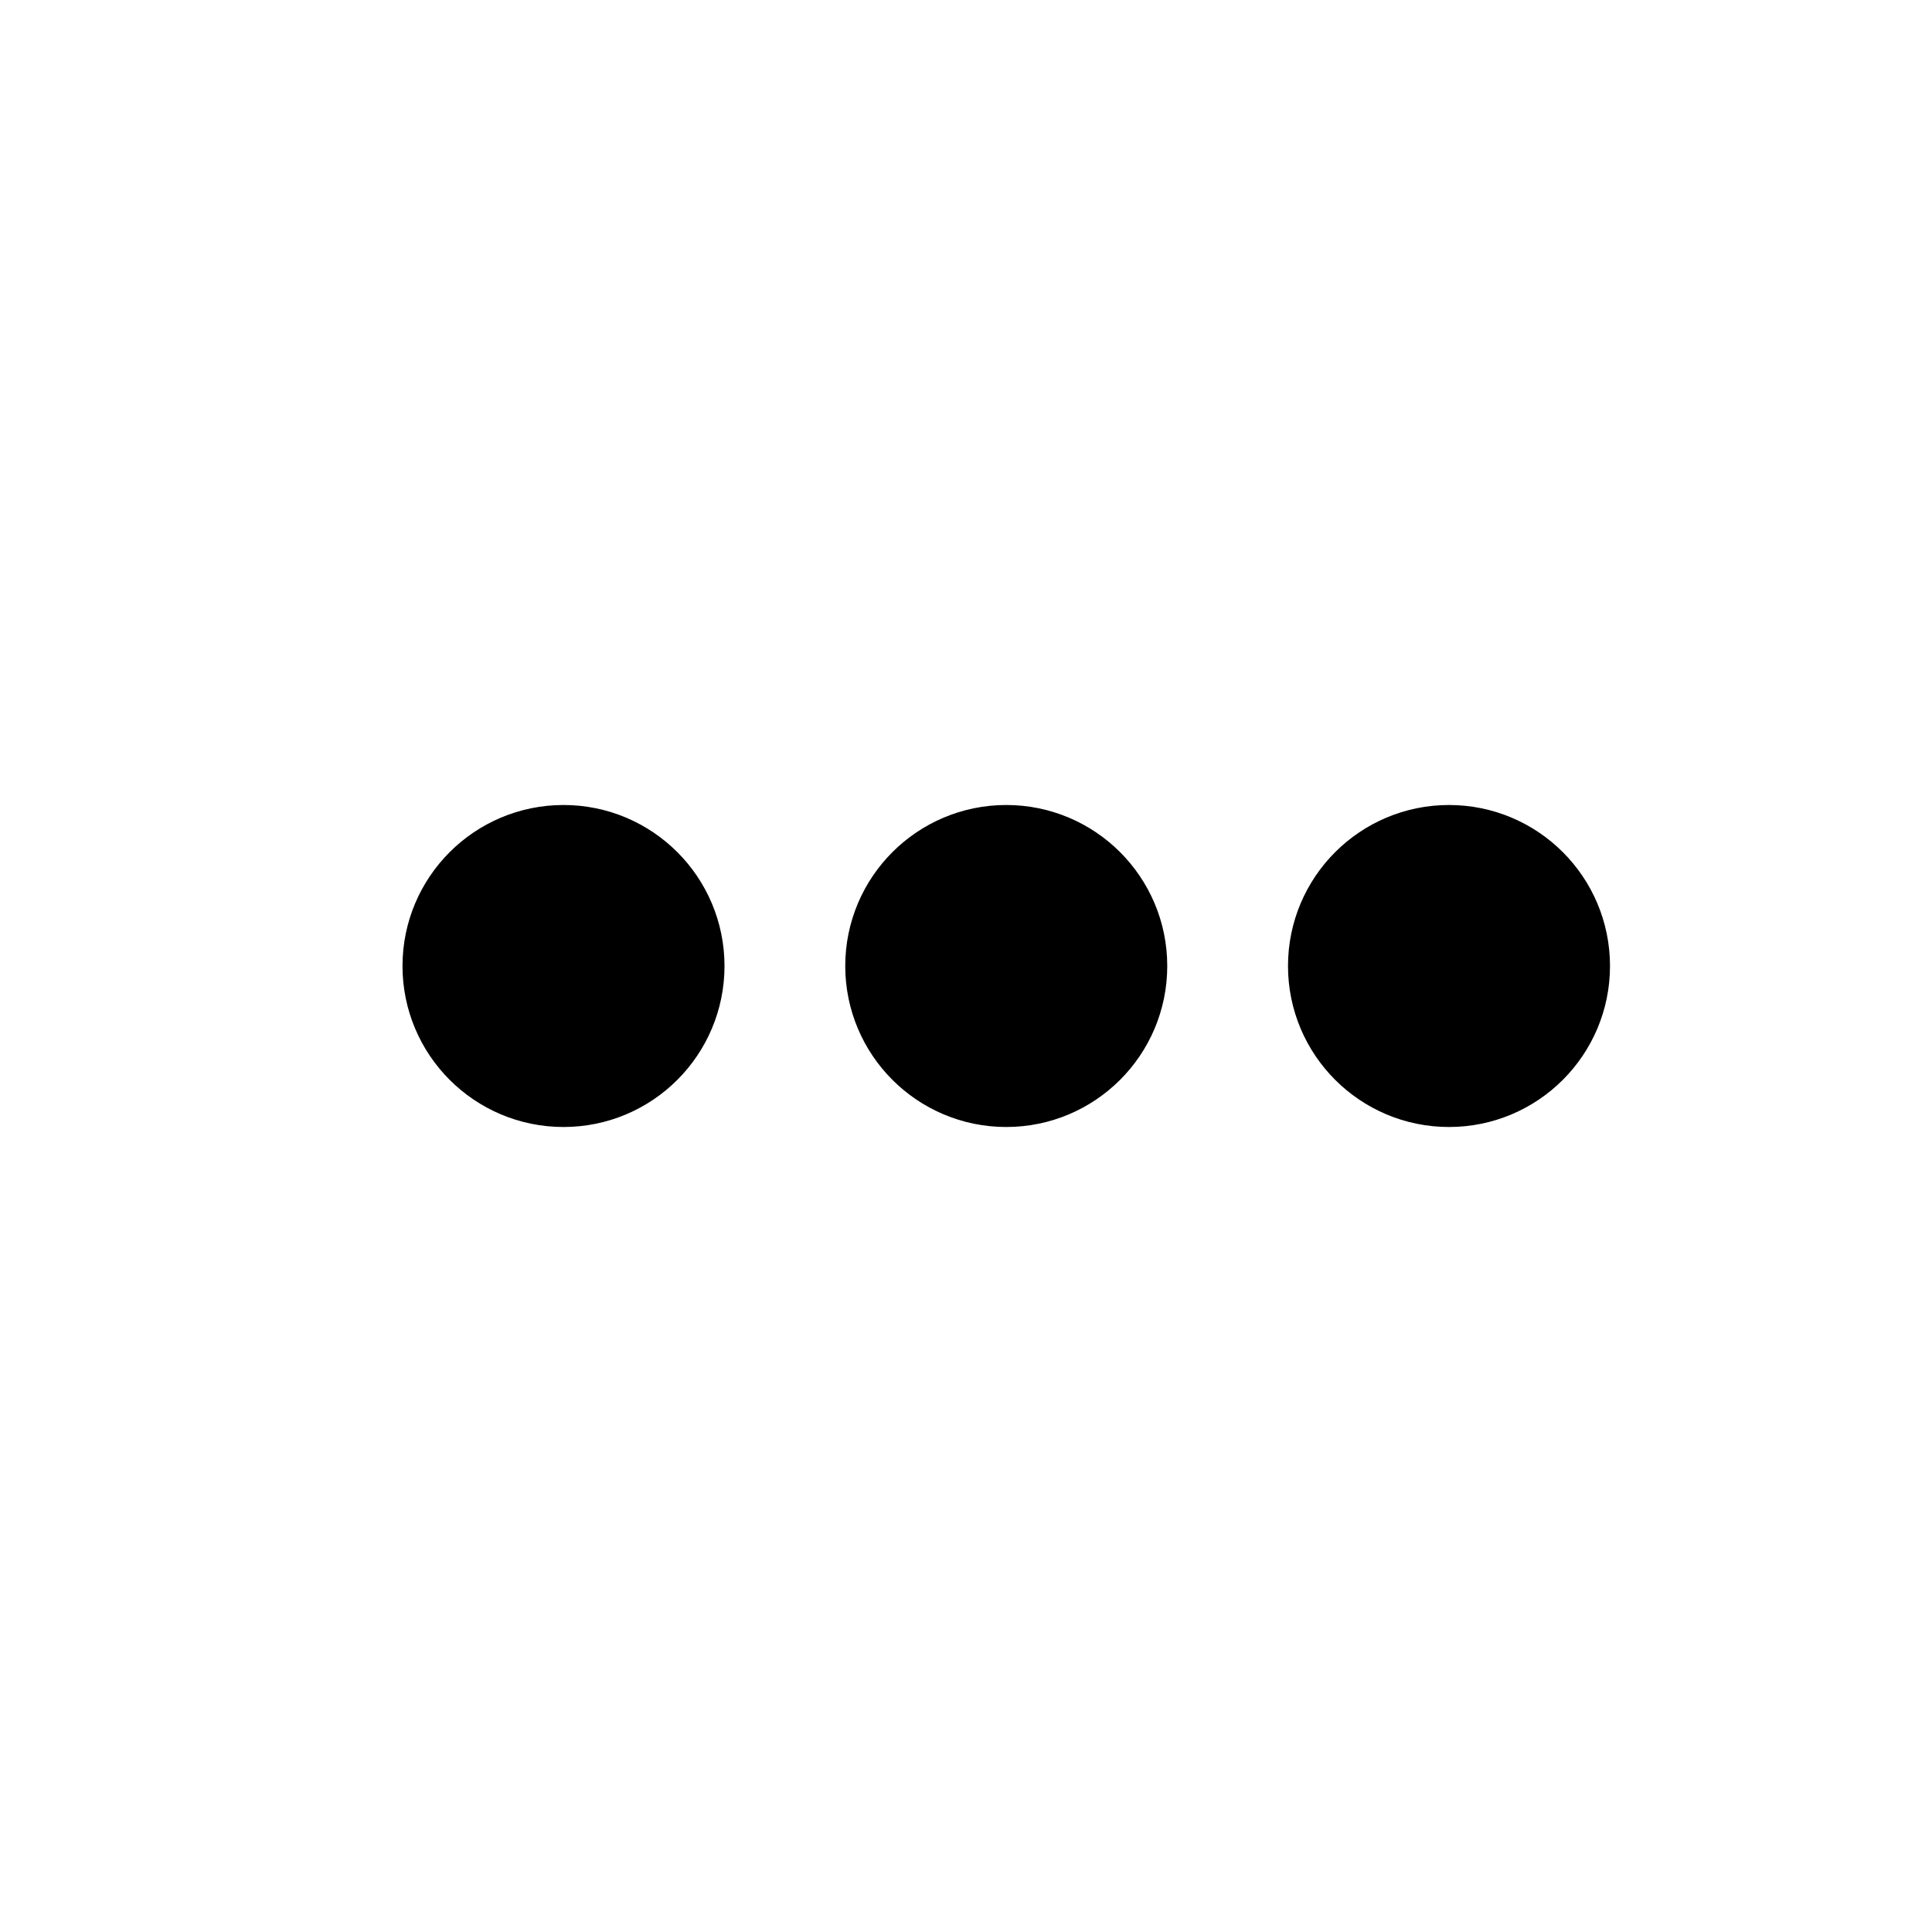
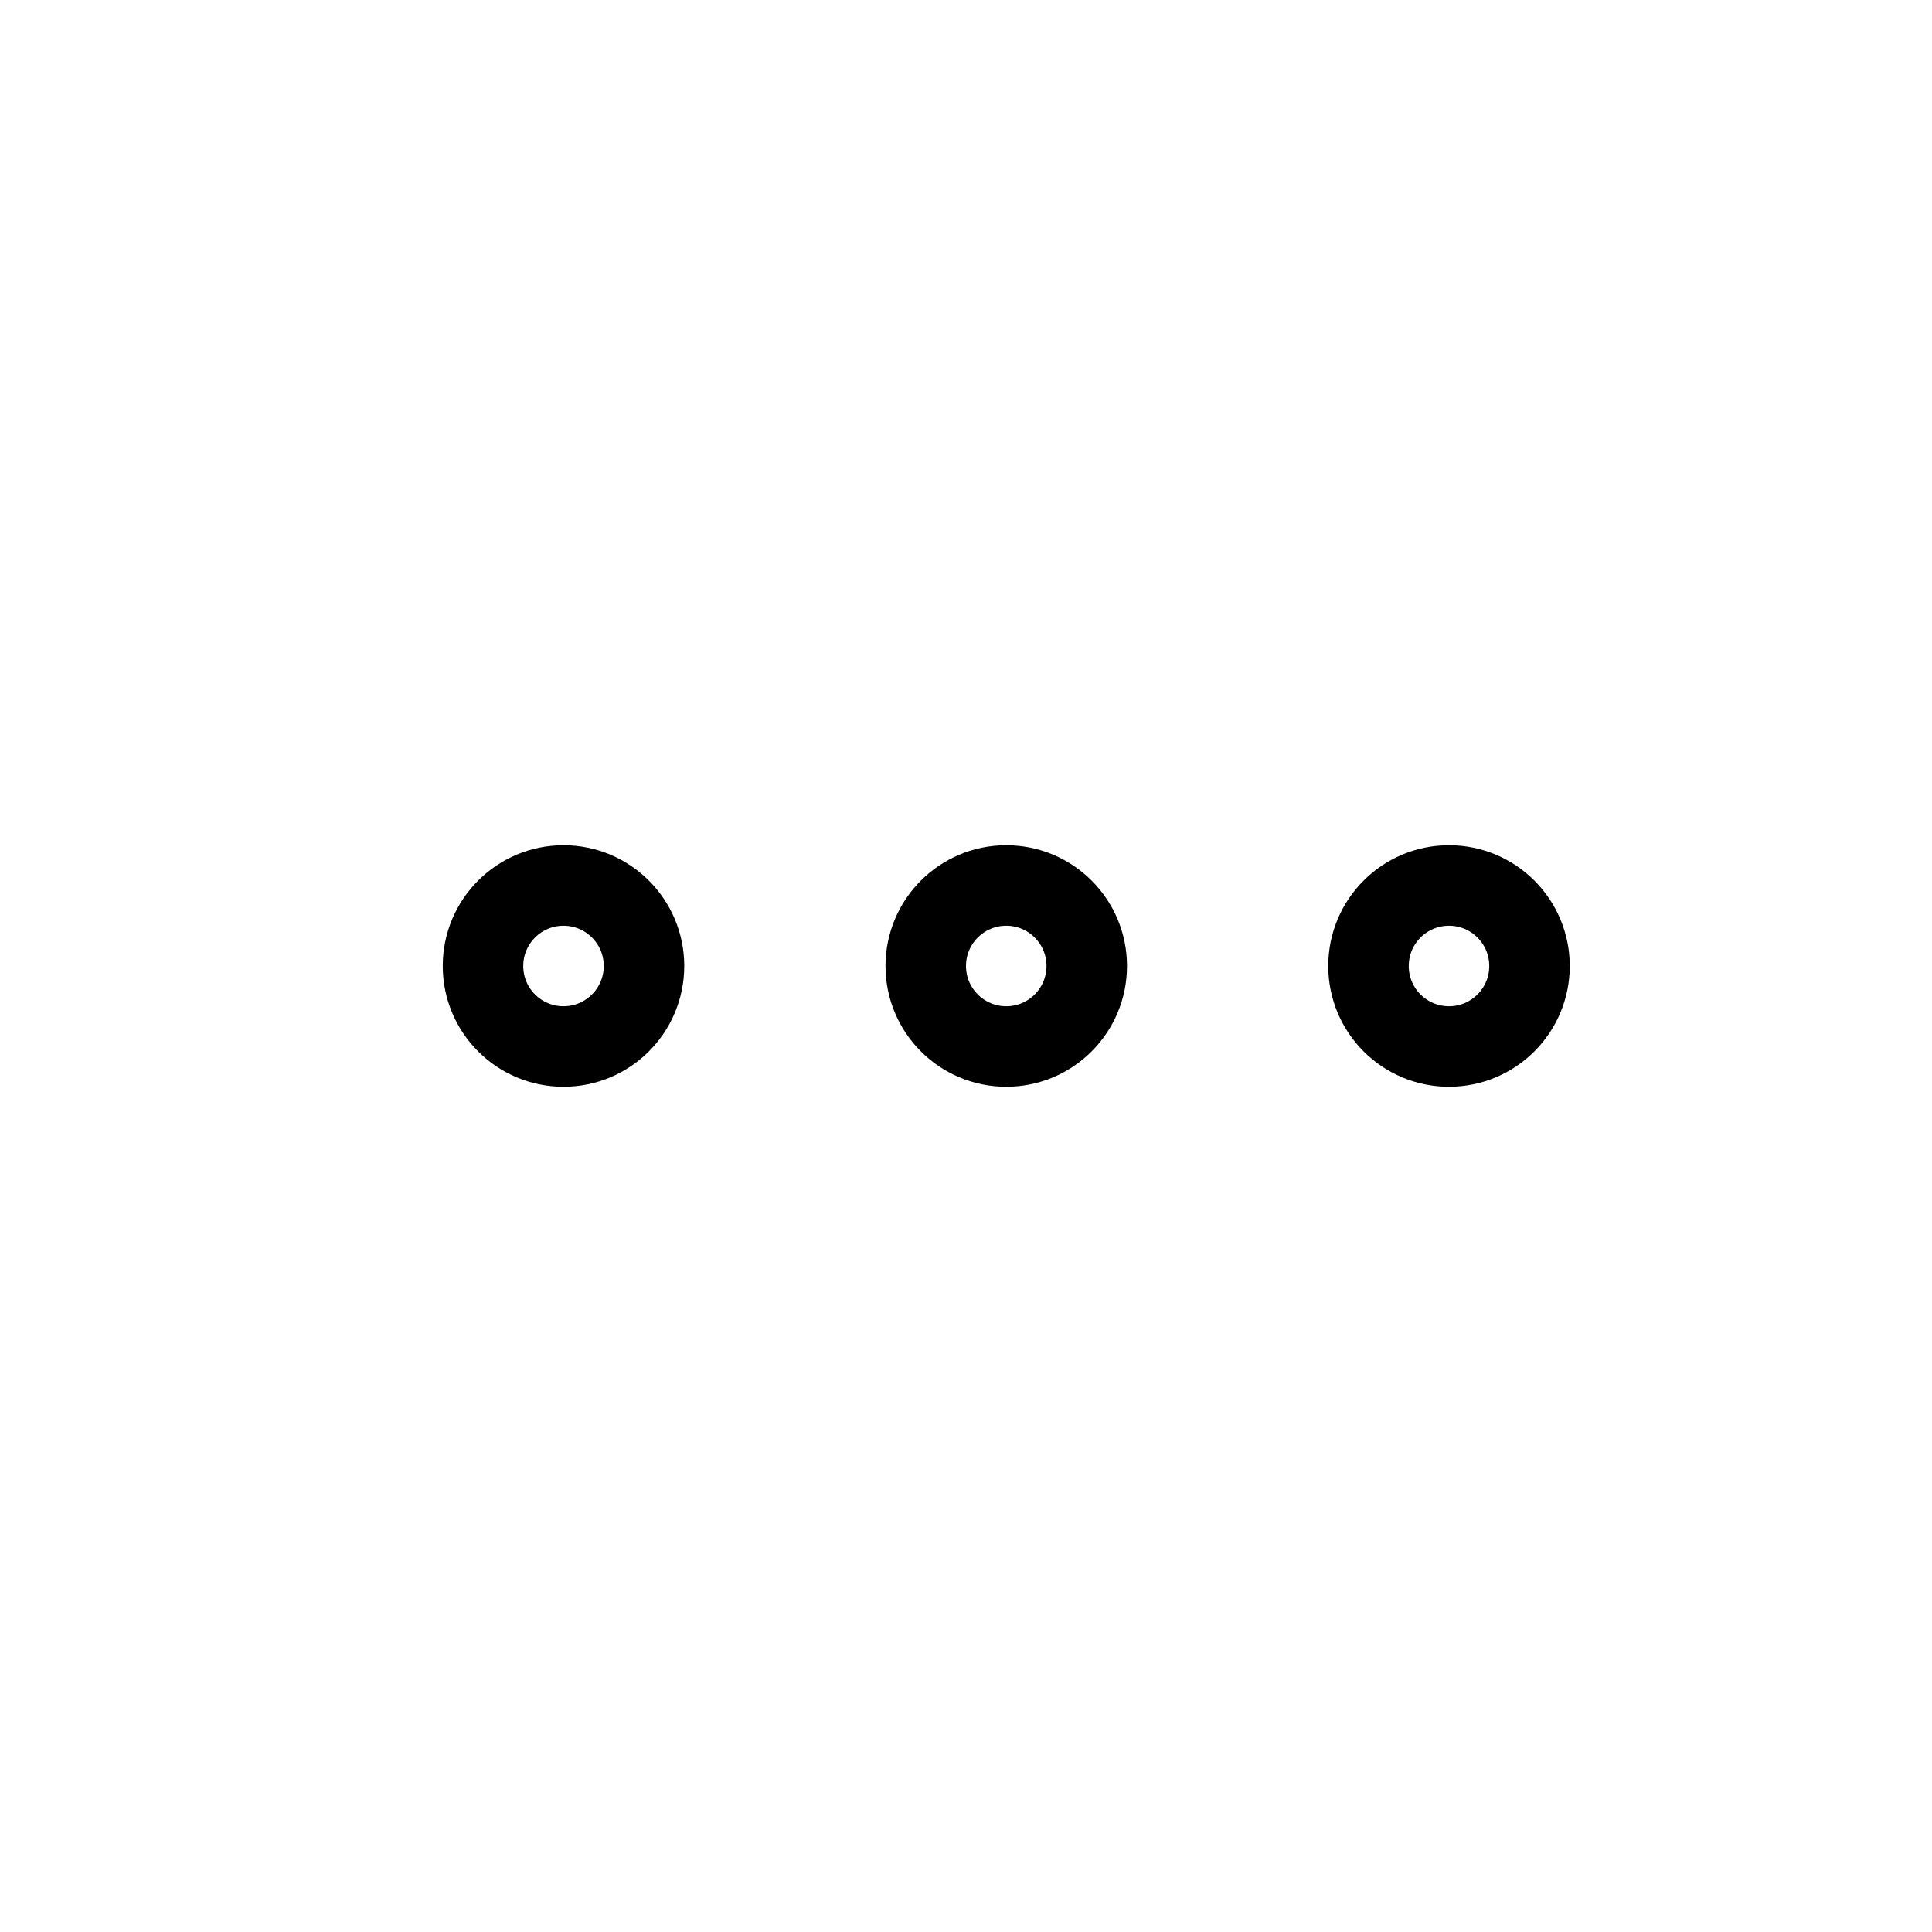
<svg xmlns="http://www.w3.org/2000/svg" fill="none" viewBox="0 0 24 24" stroke="currentColor">
-   <circle cx="7" cy="12" r="1.5" fill="#000" />
-   <circle cx="12.5" cy="12" r="1.5" fill="#000" />
-   <circle cx="18" cy="12" r="1.5" fill="#000" />
+   <circle cx="7" cy="12" r="1" />
+   <circle cx="12.5" cy="12" r="1" />
+   <circle cx="18" cy="12" r="1" />
</svg>
